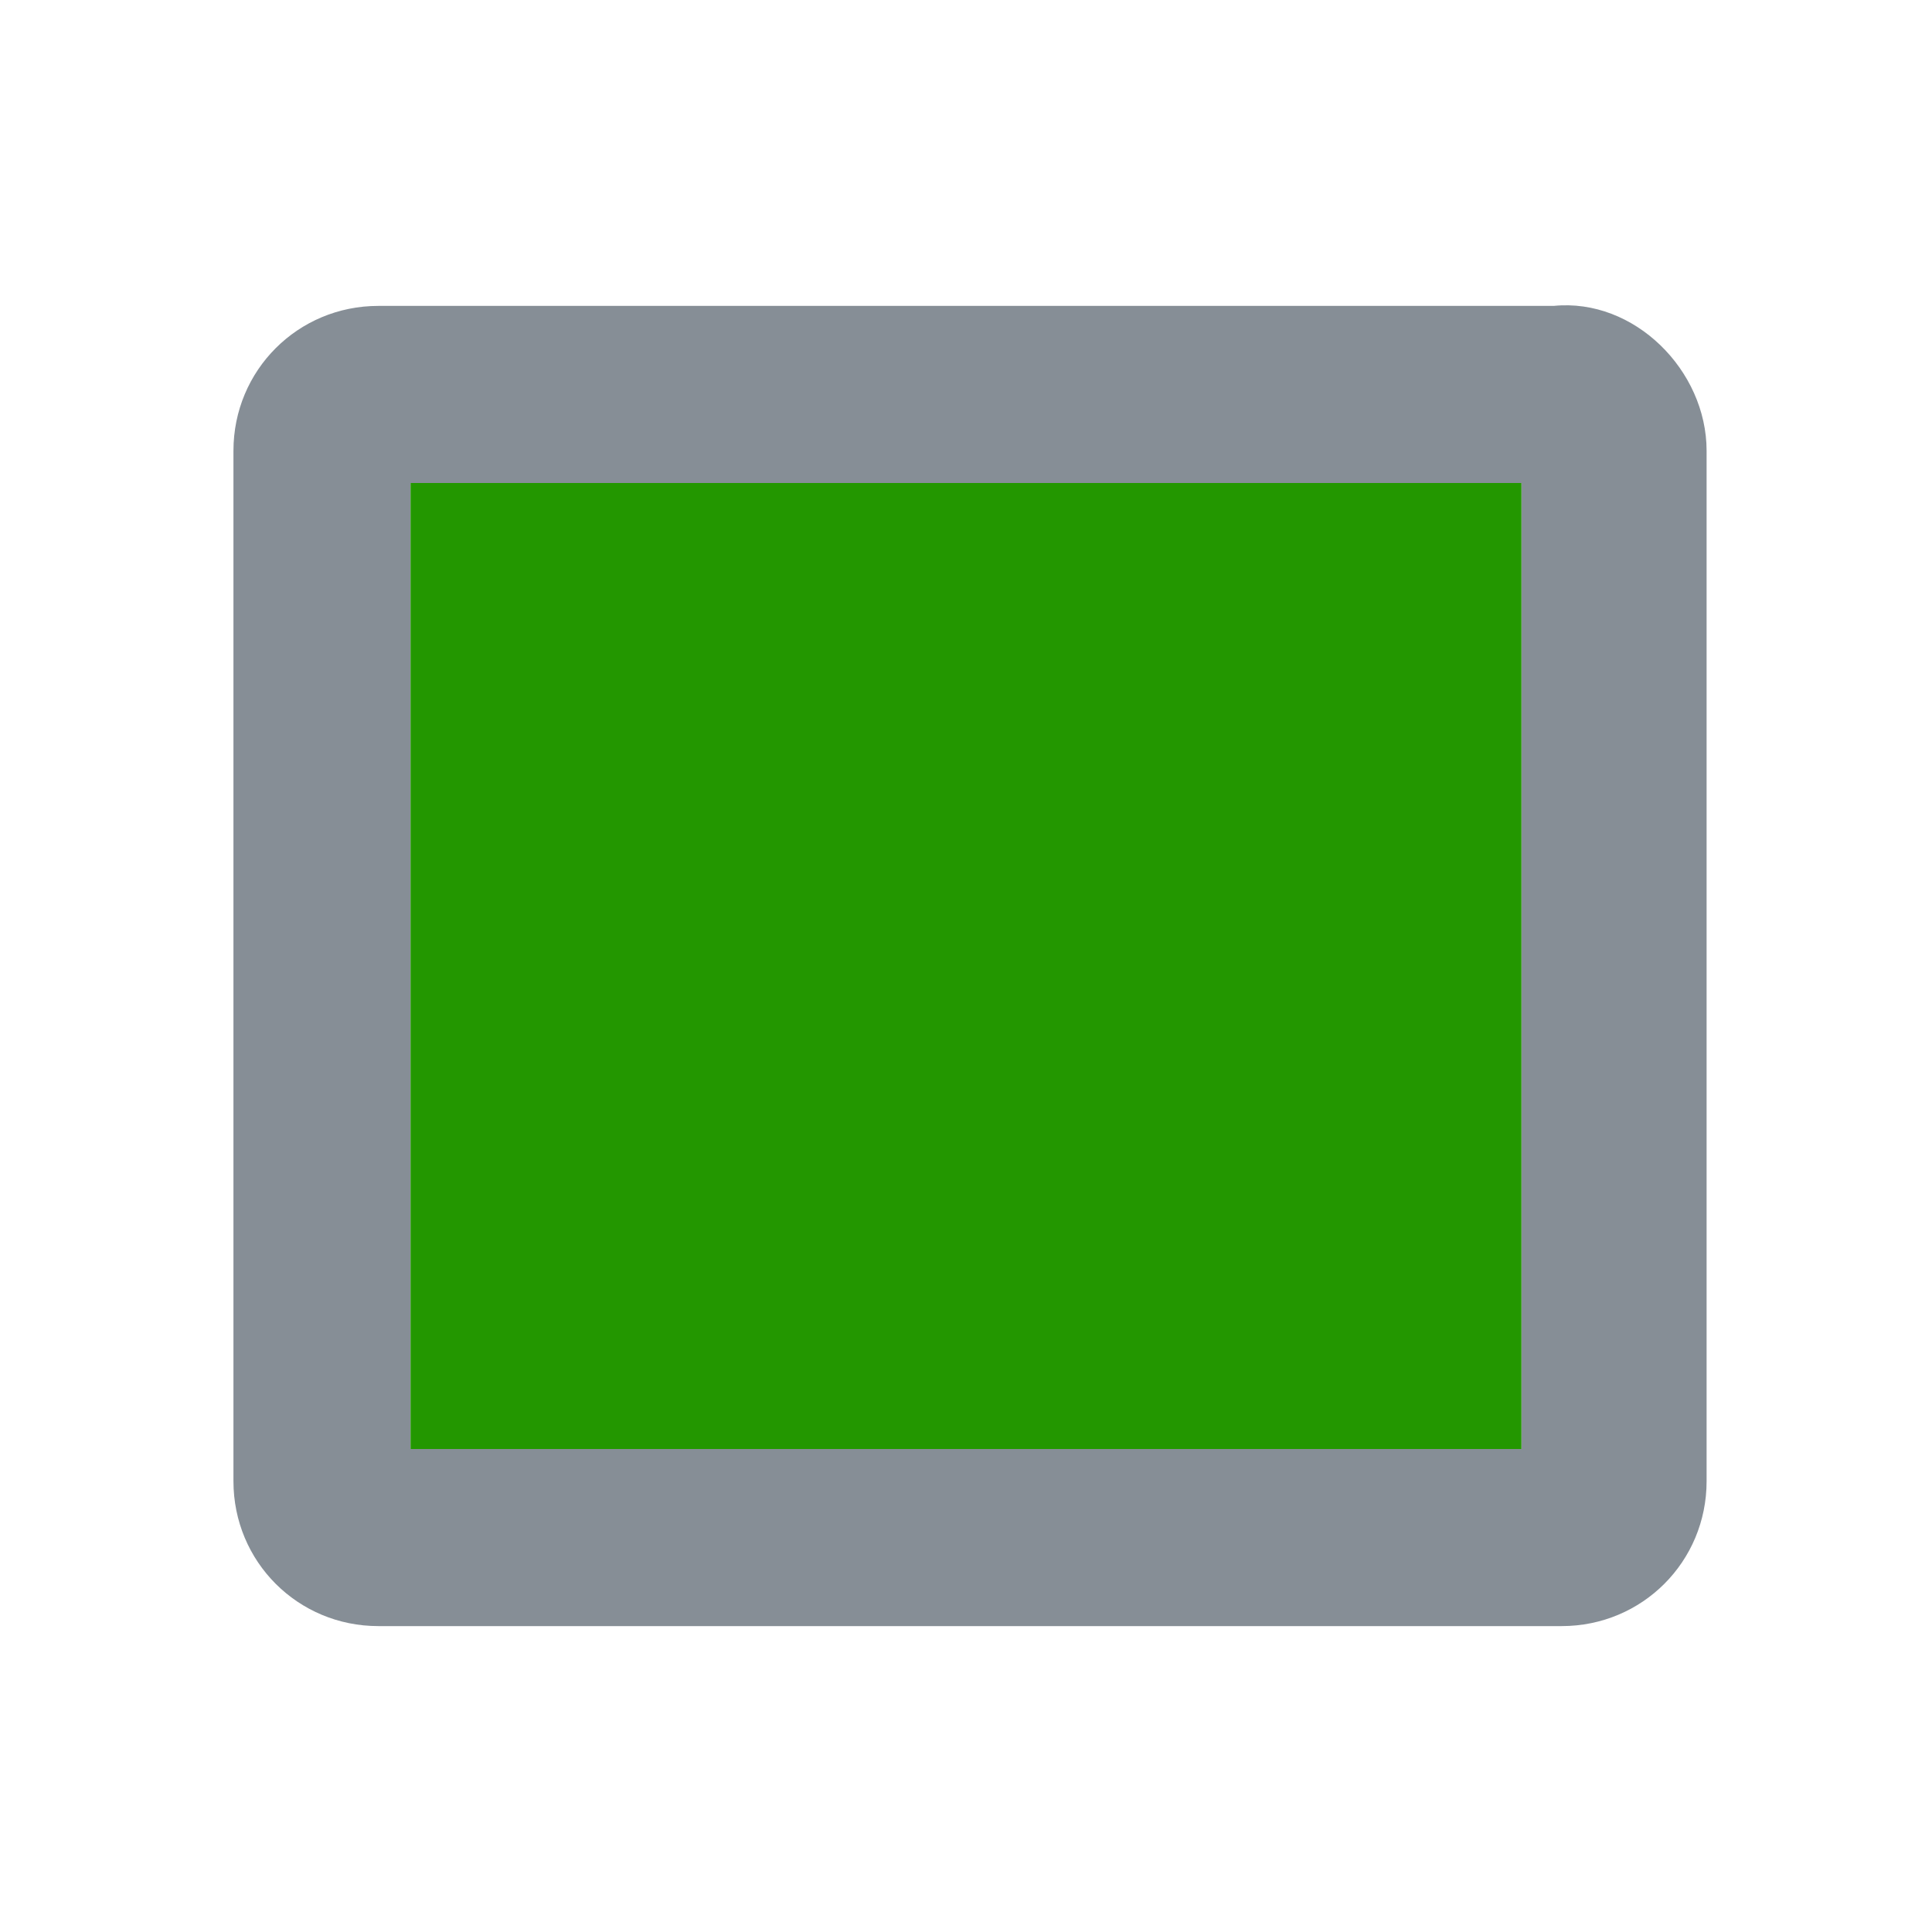
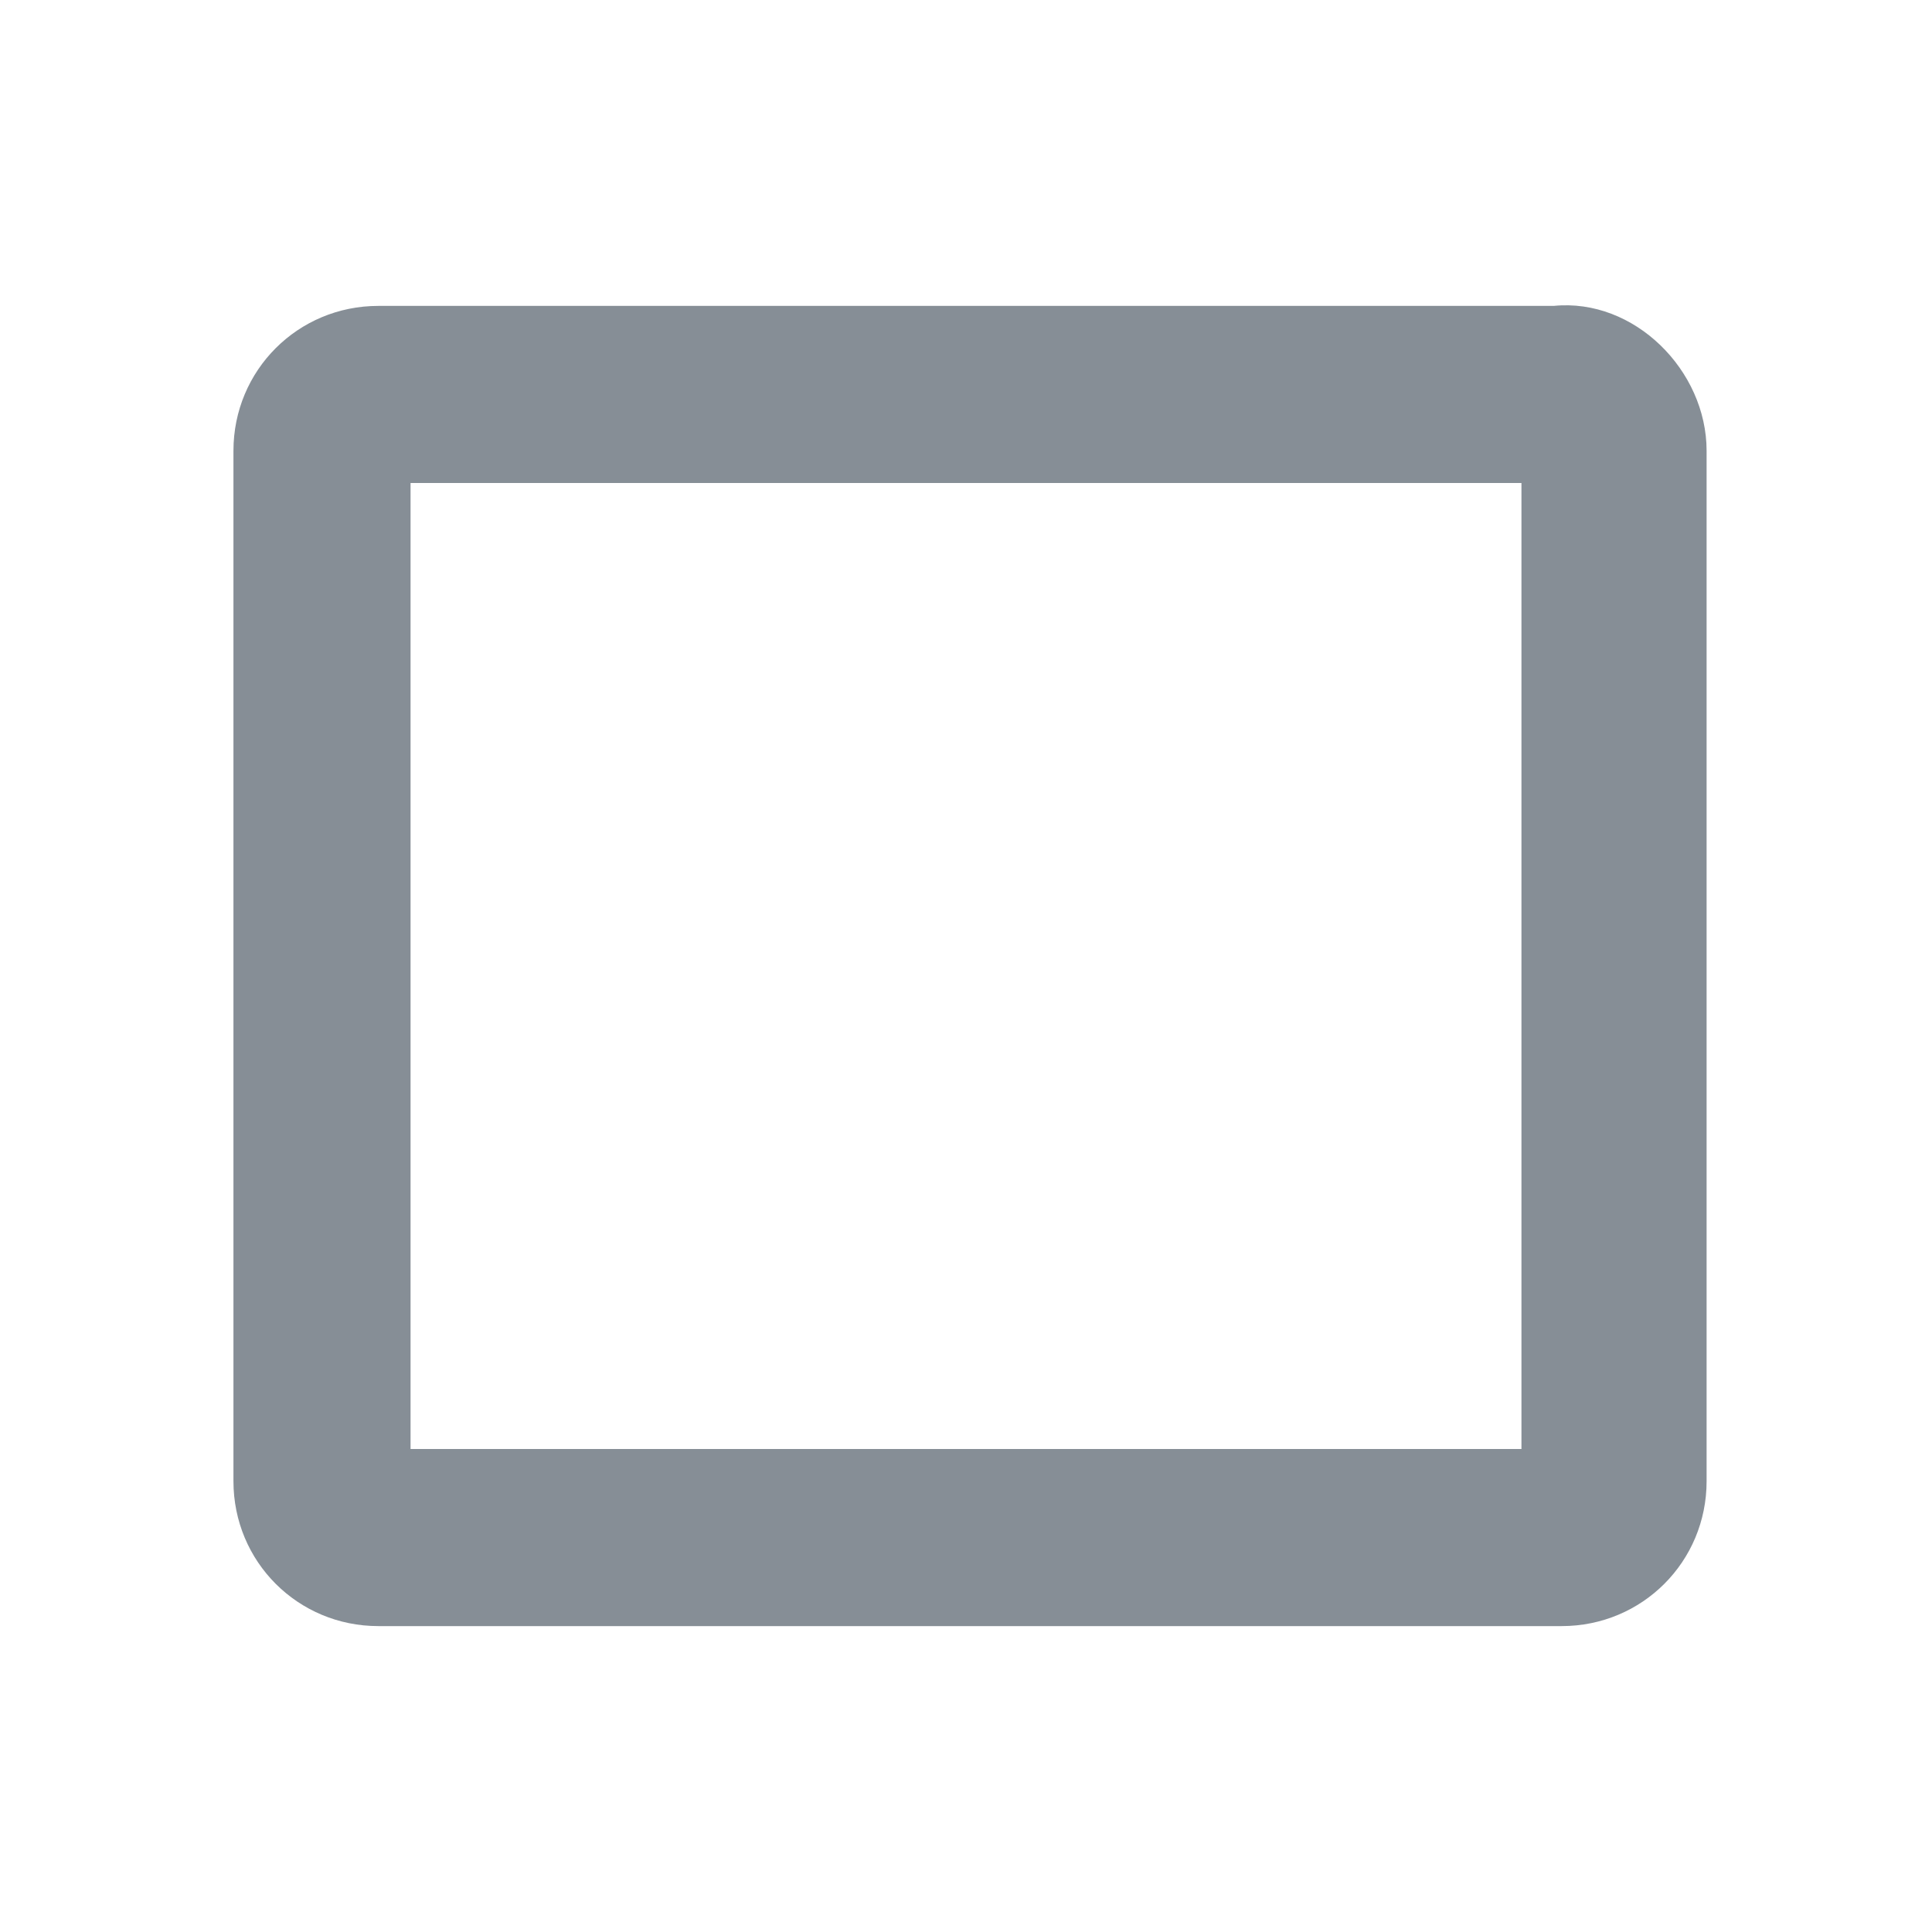
<svg xmlns="http://www.w3.org/2000/svg" version="1.1" id="icon" x="0px" y="0px" viewBox="0 0 24 24" style="enable-background:new 0 0 24 24;" xml:space="preserve">
  <style type="text/css">
	.st0{fill:#868E96;}
- 	.st1{fill:#239700;}
</style>
  <path class="st0" d="M19.3,3.8H4.7c-1,0-1.8,0.8-1.8,1.8v12.8c0,1,0.8,1.8,1.8,1.8h14.7c1,0,1.8-0.8,1.8-1.8V5.6  C21.2,4.6,20.3,3.7,19.3,3.8z M5.1,18V6h13.8v12H5.1z" />
-   <rect fill="fill" x="5.1" y="6" class="st1" width="13.8" height="12" />
+   <rect fill="none" x="5.1" y="6" width="13.8" height="12" />
</svg>
